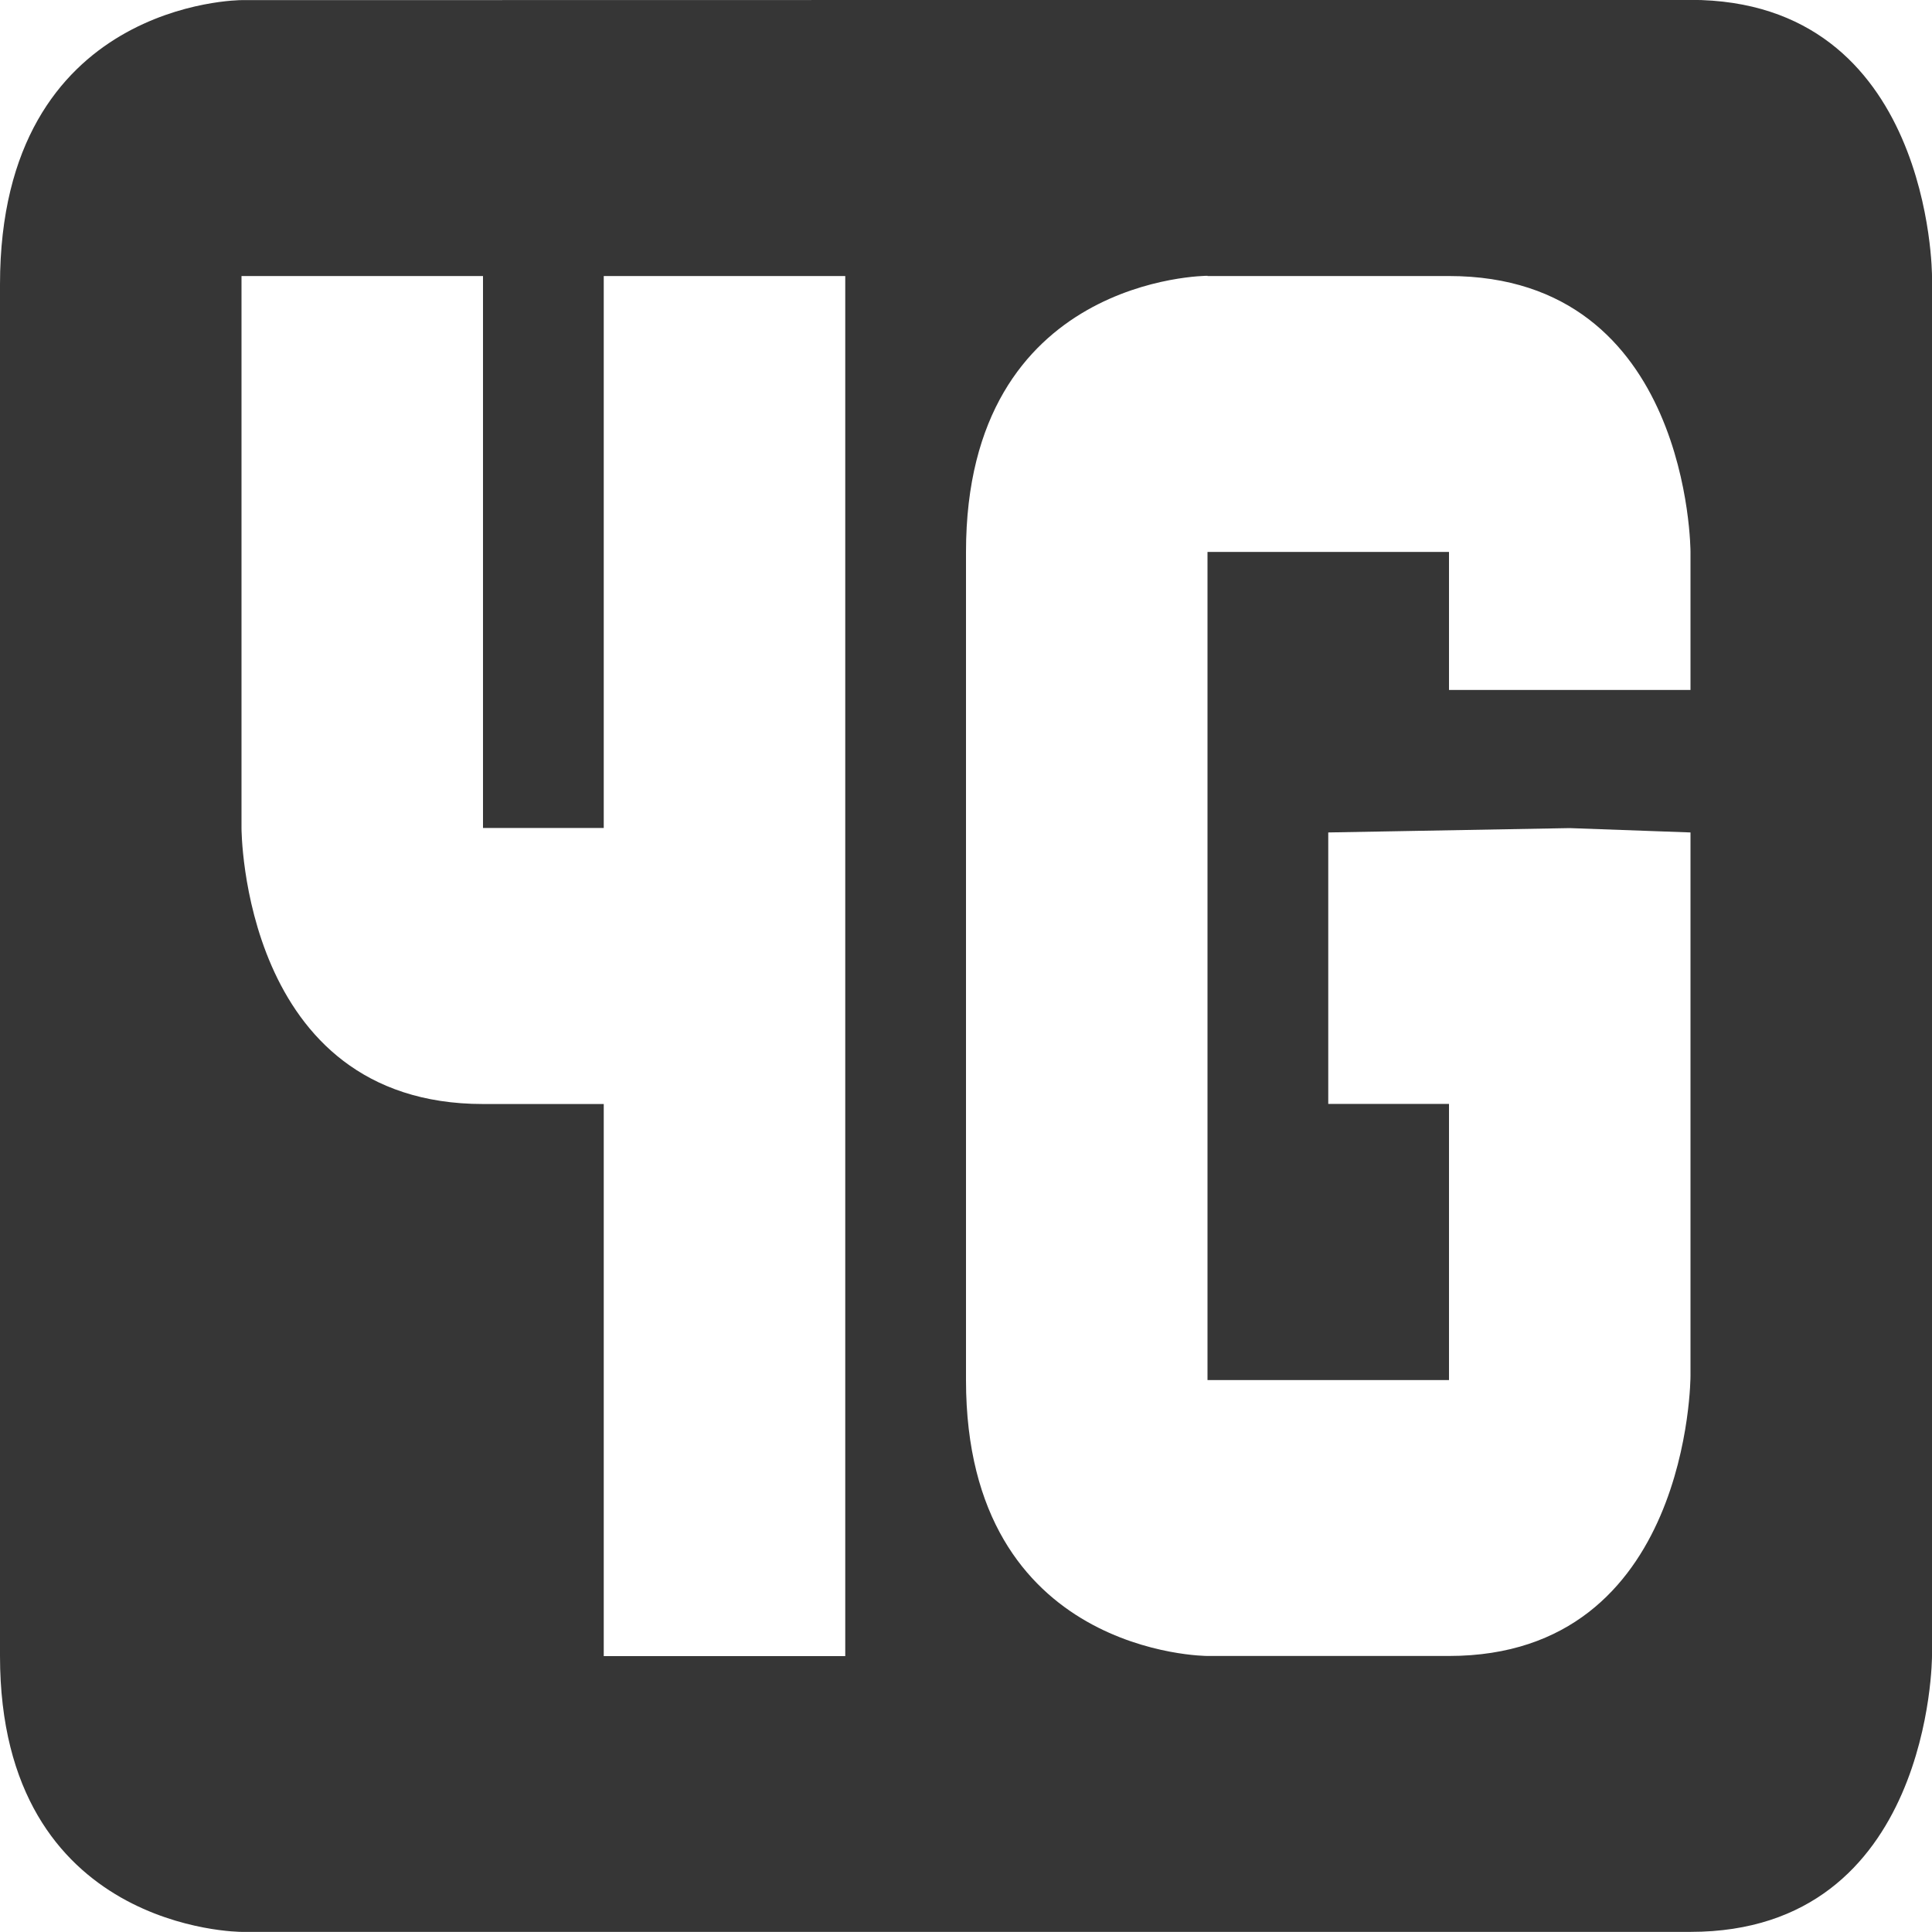
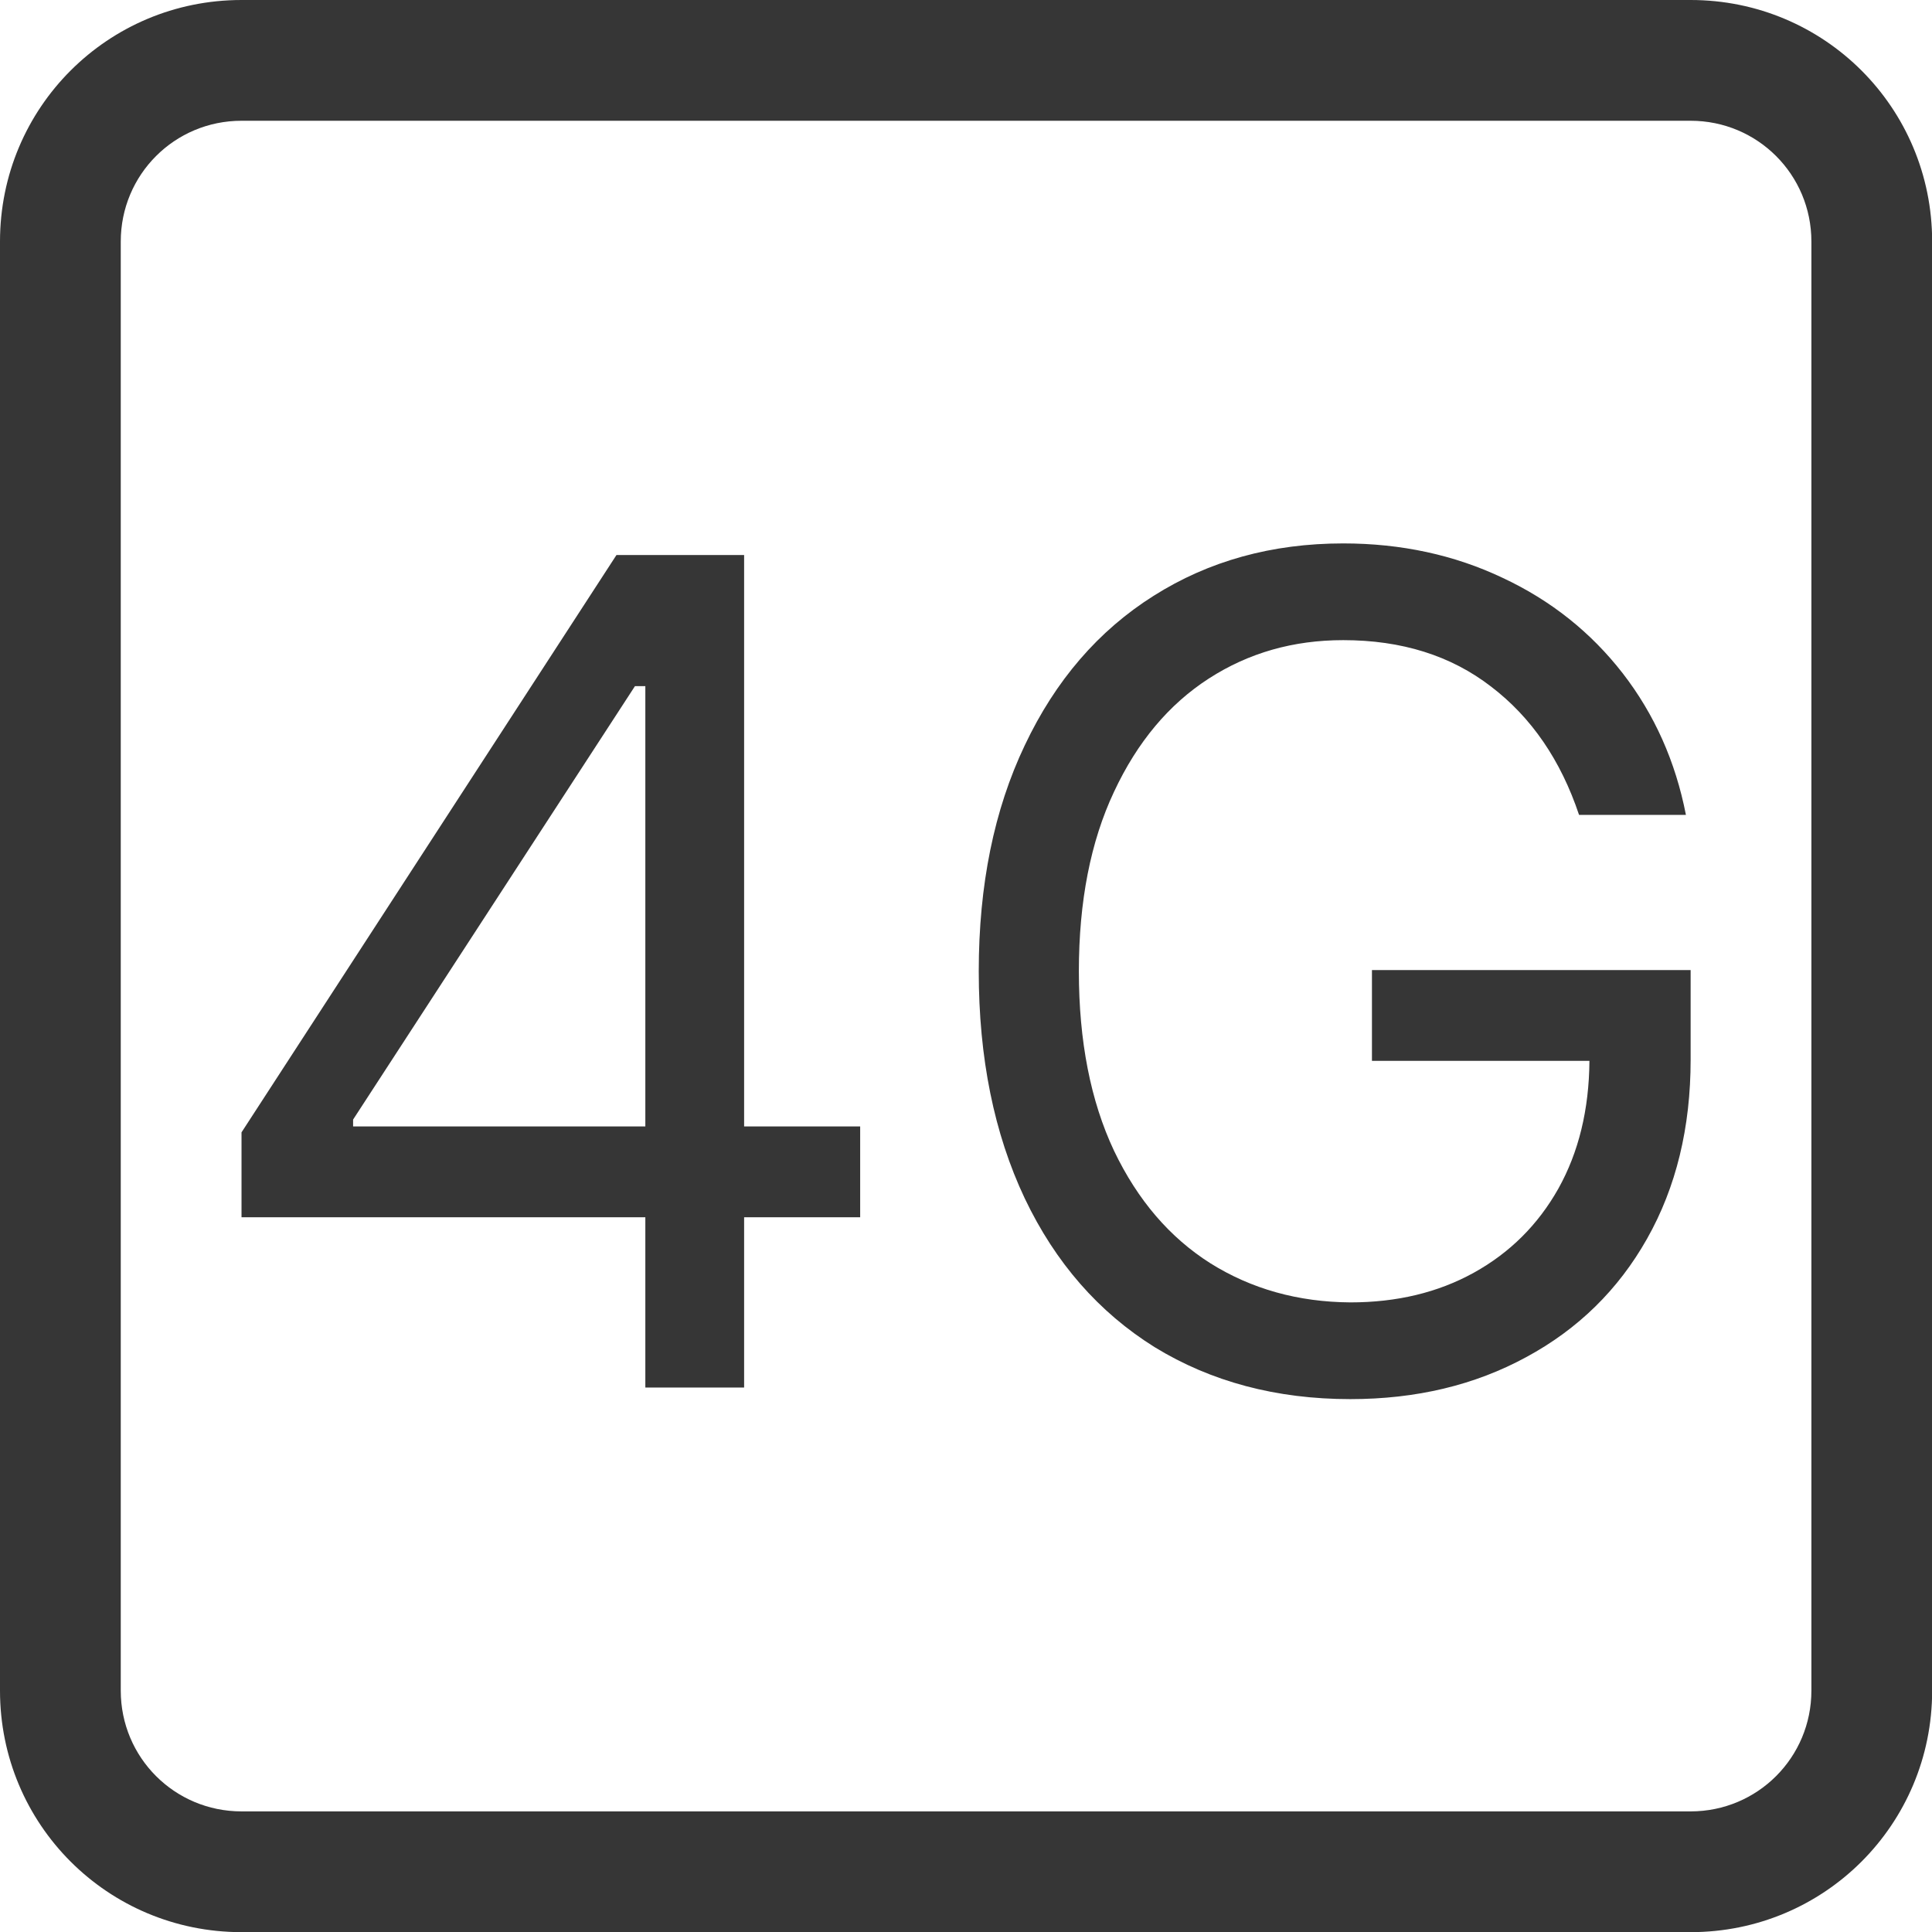
- <svg xmlns="http://www.w3.org/2000/svg" version="1.1" viewBox="0 0 16 16">
-   <path d="m2 0.001s-2 0-2 2.355v11.358c0 2.285 2 2.285 2 2.285h12c2 0 2-2.285 2-2.285v-11.428s0-2.287-2-2.287zm0 2.285h2v4.571h1v-4.571h2v11.429h-2v-4.572h-1c-2 0-2-2.285-2-2.285zm8 0h2c2 0 2 2.285 2 2.285v1.143h-2v-1.143h-2v6.858h2v-2.287h-1v-2.248l2-0.036 1 0.036v4.5s0 2.32-2 2.32h-2s-2 0-2-2.284v-6.859c0-2.287 2-2.287 2-2.287z" color="#363636" fill="#363636" stroke-width="1.333" />
+ <svg xmlns="http://www.w3.org/2000/svg" width="16" height="16" viewBox="0 0 4.233 4.233" version="1.1" id="svg830">
+   <defs id="defs827" />
+   <path id="path10013" style="fill:#363636;stroke-width:0.255" d="M 2 0 C 0.892 0 0 0.892 0 2 L 0 14 C 0 15.108 0.892 16 2 16 L 14 16 C 15.108 16 16 15.108 16 14 L 16 2 C 16 0.892 15.108 0 14 0 L 2 0 z M 2 1 L 14 1 C 14.554 1 15 1.446 15 2 L 15 14 C 15 14.554 14.554 15 14 15 L 2 15 C 1.446 15 1 14.554 1 14 L 1 2 C 1 1.446 1.446 1 2 1 z M 11.123 4.5 C 10.533 4.5 10.01 4.645 9.553 4.934 C 9.096 5.222 8.74 5.635 8.486 6.172 C 8.232 6.705 8.105 7.329 8.105 8.043 C 8.105 8.76 8.232 9.387 8.486 9.924 C 8.74 10.457 9.099 10.867 9.562 11.156 C 10.029 11.442 10.569 11.586 11.182 11.586 C 11.728 11.586 12.213 11.47 12.639 11.238 C 13.067 11.007 13.401 10.68 13.639 10.258 C 13.88 9.832 14 9.337 14 8.775 L 14 8.033 L 11.361 8.033 L 11.361 8.785 L 13.162 8.785 C 13.159 9.188 13.073 9.542 12.904 9.844 C 12.736 10.142 12.503 10.374 12.205 10.539 C 11.907 10.704 11.566 10.785 11.182 10.785 C 10.75 10.782 10.363 10.674 10.023 10.461 C 9.687 10.248 9.421 9.939 9.225 9.529 C 9.031 9.117 8.934 8.621 8.934 8.043 C 8.934 7.465 9.031 6.969 9.225 6.557 C 9.418 6.144 9.68 5.832 10.01 5.619 C 10.34 5.406 10.71 5.301 11.123 5.301 C 11.606 5.301 12.014 5.428 12.348 5.686 C 12.681 5.94 12.924 6.294 13.076 6.748 L 13.961 6.748 C 13.875 6.307 13.701 5.916 13.438 5.576 C 13.174 5.236 12.843 4.972 12.443 4.785 C 12.043 4.595 11.602 4.5 11.123 4.5 z M 5.105 4.596 L 2 9.377 L 2 10.08 L 5.344 10.08 L 5.344 11.49 L 6.162 11.49 L 6.162 10.08 L 7.123 10.08 L 7.123 9.328 L 6.162 9.328 L 6.162 4.596 L 5.105 4.596 z M 5.258 5.682 L 5.344 5.682 L 5.344 9.328 L 2.924 9.328 L 2.924 9.271 L 5.258 5.682 z " transform="scale(0.2645833)" />
</svg>
